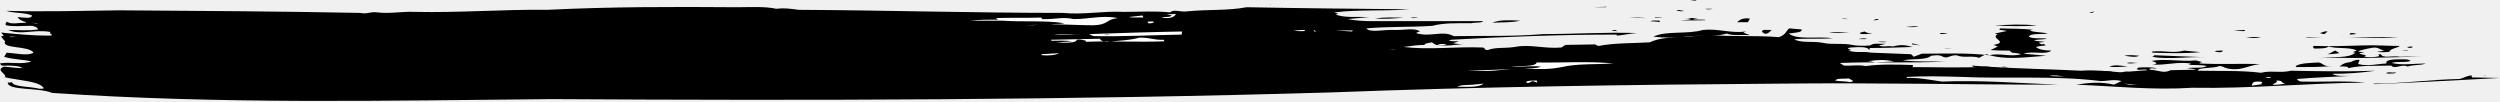
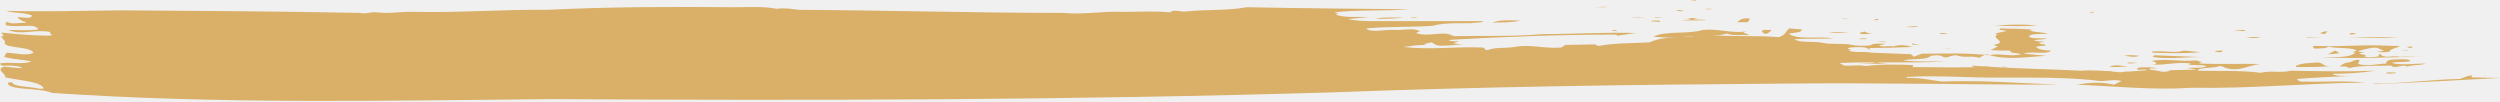
<svg xmlns="http://www.w3.org/2000/svg" version="1.1" id="Layer_1" x="0px" y="0px" viewBox="0 0 484.3 19.6" style="enable-background:new 0 0 484.3 19.6;" xml:space="preserve">
  <style type="text/css">
- 	.st0{fill:#FFFFFF;}
+ 	path{fill:#daaf67;}
</style>
  <g>
    <path d="M106.9,19.2C74,19.5,42.6,20.2,10.1,18c-2.6-1.1-8.6-0.4-8.6-2c0.3,0,0.6,0,0.8-0.1c0.3,1,3.4,0.8,5.4,1.3   c0.3,0,0.6,0,0.8-0.1c-0.8-1.4-4.9-1.5-7.9-2.2c0.1,0,0.3,0,0.4,0.1c0.3-0.8-2-1.4-0.2-2.1c1.2,0.1,2.3,0.3,3.5,0.3   c-0.3-0.4-1.8-0.5-2.8-0.5c-0.5,0-1.2,0.1-1.3-0.1c-0.2-0.2-0.1-0.2-0.3-0.3c2.2-0.4,4.2,0.3,6.2-0.4c-1.7-0.4-3.8-0.4-5.3-0.9   c0.2-0.3,0.3-0.5,0.5-0.8c1.7,0.1,4.1,0.7,5.2,0C5.6,8.8,0.2,9.5,1,8C0.7,7.7,0.4,7.4,0.2,7C0.4,7,0.6,7,0.7,7   C0.6,6.7,0.4,6.5,0.2,6.3C3,6.6,6.4,6.9,9.1,6.9c2.1,0,0.1-0.3,0.7-0.7C6.5,5.6,4.1,6.9,1.6,5.8c2.1,0,3.8,0.2,5.8-0.1   C7.3,5.4,6.8,5,5.8,5C4.2,5,2.7,5.2,1.2,4.9c-0.3-0.3,0-0.4,0.1-0.7c1,0.6,2.1,0.2,3.6,0.2c0.1,0,0.1-0.1,0.2-0.1   c-1-0.3-1.4-0.5-1.7-1C4.7,3.4,6.1,3.7,6.2,3c-1.3-0.6-3.5-0.4-5-0.9c7.4,0.2,14.6,0,22-0.1c15.5,0.1,31.1,0.2,46.6,0.5   c1.4,0.3,1.9-0.3,3.3-0.1c2.4,0.3,4.6-0.2,7.2-0.1c8.6,0.2,17.1-0.5,25.8-0.4c12.2-0.6,24.3-0.6,36.6-0.5c2.6,0,5.3-0.2,7.7,0.3   c1.7-0.2,2.7,0,4.3,0.2c17.1,0.1,34.1,0.6,51.2,0.6c4,0.4,7.7-0.4,11.8-0.2c3.1,0,6-0.2,9,0.1c0.6-0.7,2,0,3.3-0.2   c3.9-0.4,7.8-0.1,11.5-0.8c10.5,0.2,21,0.3,31.5,0.4c-4.8,0.4-9.7,0-14.5,0.6c0.3,0.1,0.5,0.2,0.8,0.3c-0.3,0-0.4,0.1-0.6,0.1   c1.7,0.7,4.1,0.4,6.5,0.5c-1.4,0.1-2.7,0.3-4.1,0.4c1.4,0.3,3.1,0.4,4.9,0.4c7.1,0,14.2,0,21.3,0c-0.2,0.4-1.6,0.2-2.3,0.4   c-2.7,0-5.3-0.1-7.5,0.5c-4.2,0.3-8.6,0.1-12.8,0.5c0.6,0.9,3.6,0.2,5.1,0.3c2.3,0.1,4.2-0.5,5.3,0.3c-0.4,0-0.5,0.2-0.8,0.3   c2.7,0.9,5.2-0.6,7.3,0.6c5.8-0.1,11.6,0.1,17.4-0.4c6.1,0,12.1-0.4,18.1-0.2c-1.4,0.1-2.6,0.4-3.9,0.5c0-0.1,0-0.1,0-0.2   c-10.9,0-21.4,0.4-32.1,1c-0.2,0.1-0.4,0.2-0.5,0.2c0.7,0.1,1.3,0.1,2,0.1c-0.4,0.1-0.8,0.3-1.1,0.4c0.8,0.1,1.4,0.2,2.2,0.1   c-1.9,0.2-3.5,0.5-5.5,0.2c-0.3-0.2-0.6-0.3-0.8-0.5c-0.5,0.1-1.9,0.3-1.3,0.5c-1.5,0-2.8,0.2-4.2,0.4c5,0.6,10.1-0.1,15.2,0.1   c0.7,0,0.3,0.5,1.1,0.5c1.5-0.6,3.3-0.3,5.2-0.6c3.1-0.6,5.7,0.4,9.1,0.1c0.3-0.2,0.5-0.4,0.8-0.5c1.9,0,3.8-0.1,5.8-0.1   c0,0.2,0.4,0.2,0.6,0.3c3-0.6,6.6-0.5,9.9-0.7c2.9-1.4,7.2-0.8,11-1.5c4.6,0.5,9.3,0.1,14,0.5c1.4-0.5,1.3-1.1,2-1.7   c0.8,0.1,1.6,0.1,2.4,0.2c0.2,0.6-1.2,0.6-2.5,0.8c1.7,1.3,5.5,0.5,8.6,0.9c-2.5,0.2-5,0-7.5,0.2c1.2,0.8,3.6,0.3,5.5,0.7   c1.9,0.4,3.7,0,5.7,0.4c0.8,0.2,2.4,0.2,3.5,0.1c0.6-0.5,1.8-0.3,3-0.3c-0.4,0.1-0.9,0.2-1.3,0.3c0.7,0.4,1.7,0,2.7,0.2   c1.5-0.4,2.4-0.3,3.8,0.1c-2.8,0.1-5.5,0.2-8.3,0.2c0,0.1,0,0.3-0.1,0.4c-0.2-0.7-2-0.6-3.5-0.5c-0.3,0-0.6,0.1-0.6,0.2   c0,0.1,0.7,0.2,0.5,0.3c-0.2,0.1-0.2,0-0.4,0.1c1.4,0.5,2.8,0.1,4.4,0.4c2.6,0.1,5.2,0.2,7.7,0.3c0.2,0.2,0.4,0.3,0.5,0.5   c0.5-0.2,1.1-0.4,1.6-0.6c4.5,0,8.6-0.2,13,0.3c2.2-0.5,4.2,0.4,6.2-0.2c-0.4-0.2-1.1-0.2-1.8-0.3c0.1-0.1-0.3-0.2-0.4-0.4   c-1.3,0-2.4,0-3.7-0.1c0.5-0.2,1-0.5,1.4-0.7c-0.3-0.1-0.5-0.2-0.8-0.3c3.1-0.6-0.8-1.2,0.8-2.1c-0.3,0-0.4-0.1-0.6-0.1   c0.8-0.2,1.6-0.3,2.4-0.5c-0.8-0.2-1.9-0.1-1.3-0.5c2.2,0.1,4.4,0,6.4,0.3c-0.1,0-0.7,0-0.6,0.1c0.6,0.4,2.4,0.3,3.4,0.6   c-1.5,0.2-3.3-0.1-3.7,0.6c0.9,0.5,2.2,0.2,3.6,0.4c-0.8,0.2-1.9,0.1-2.6,0.3c0.5,0.2,1.3,0.2,2.1,0.3c-0.3,0.1-1.2,0.1-1.1,0.2   c0.1,0.1,0.3,0.2,0.5,0.3c0.1,0,0.3-0.1,0.4-0.1c0.1,0.1,0.3,0.2,0.4,0.3c-0.7,0.1-1.3,0.1-1.9,0.3c0.6,0.5,1.6,0.7,3,0.7   c-1.1,0.9-3.6,0-5.4,0.6c1.5,0.1,2.9,0.3,4.4,0.4c-4.3,0.3-8.1,0.9-11.6-0.3c-0.5,0.2-0.9,0.4-1.4,0.7c-1.4-0.5-3,0.1-4.4-0.5   c-1.5,0-1.7,0.8-2.8,0.2c-0.6-0.3-1.1-0.2-2.1-0.1c-1,0.9-3.6,0.5-5.5,0.9c2.8,0.3,5.6,0.2,8.5,0.2c-6.9,0.4-13.8,0-20.7,0.3   c0.3,0.2,0.5,0.3,0.8,0.5c1.5,0.1,2.8-0.2,4.2,0.1c3-0.4,6-0.3,9.2-0.2c0,0.1-0.1,0.3-0.1,0.4c4.8,0,9.6,0.2,14.3-0.1   c6.1,0.4,12.3,0.5,18.4,0.8c2.4-0.2,5.1,0.1,7.5,0.3c1.8-0.1,3.5-0.3,5.3-0.4c-0.4-0.3-1.2,0-1.8-0.1s0.1-0.3,0-0.4   c1.3-0.1,2.4-0.1,3.6,0.1c-0.5,0.2-1.4-0.2-1.4,0.3c1.9,0.1,2.7,0.8,4.1,0.1c1.6,0,3.2-0.1,4.9-0.1c-0.4-0.2-1.1-0.2-1.7-0.3   c1.4-0.2,2.9,0.1,3.8-0.4c-1.1-0.3-2.4-0.1-3.6-0.3c0.2,0,0.5-0.1,0.5-0.2c-2.8-0.4-4.7,0.4-7.6,0.2c0.4,0,1.1-0.1,0.9-0.3   c-0.2-0.2-0.6-0.3-0.9-0.4c2.8-0.5,5.6,0.2,8.6-0.1c0.4,0.1,0.7,0.2,1.1,0.3c0.4,0.1-0.8,0.1-0.3,0.3c3.9,0.2,7.7,0,11.6,0.1   c-2.4,0.3-3.9,1.5-6.5,0.8c-0.5-0.1-0.6-0.4-1.4-0.4c-1.1,0.5-4.2,0.2-4.1,0.9c4.2,0.1,8.2-0.1,12.2,0.4c1.9-0.5,3.8,0.1,5.8-0.4   c5.5,0.1,10.9,0.2,16.4,0c-2.8,0.4-5.4,0.6-8.4,0.6c0.7,0.5,2.2,0.4,3.6,0.4c-3.5,0.2-7,0.3-10.4,0.6c0,0.2,0.4,0.5,0.9,0.5   c4.2,0.1,8.2-0.2,12.3,0.2c-11.3,0.1-22.1,1.2-33.5,1c-7.8,0.5-14.8-0.3-22.5-0.6c2.7-0.4,4.7-0.6,7.3,0c0.5-0.2,1-0.5,1.5-0.7   c-1.6-0.4-2.5,0-4.1,0c-8.9-1.1-17.8-0.4-26.9-0.8c-3.6-0.1-7-0.2-10.6,0c0,0.1,0,0.1-0.1,0.2c2.5-0.1,4.6,0.4,6.9,0.7   c7.6-0.3,14.9,0.3,22.5,0.6c-18.1,0-35.3-0.4-53.7-0.2c-28.9,0.2-58.2,0.6-87.1,1.7C207.4,19.4,157,19.5,106.9,19.2z" />
    <path class="st0" d="M282.3,16.8c0.6-0.4,2.2-0.3,3.1-0.4c0.9-0.1,1.2-0.1,2-0.2C286.5,17,284.1,16.8,282.3,16.8z" />
    <path class="st0" d="M296,16.1c-0.2,0-0.4-0.2-0.3-0.3c0.4-0.2,1.3-0.2,2-0.2c0,0.1,0.1,0.3,0.1,0.4c-0.3-0.1-0.6-0.2-0.9-0.3   C296.5,15.9,296.3,16,296,16.1z" />
    <path class="st0" d="M355.5,15.6c0.4-0.5,1.6-0.3,2.7-0.4c0.3,0.3,1.4,0.5,0.2,0.7C357.5,15.7,356.4,15.8,355.5,15.6z" />
    <path class="st0" d="M295.3,13.3c1.2-0.1,2.4,0,3.2-0.4c-1.9-0.2-3.8,0.1-5.8,0c1.9-0.2,4.7,0.1,5-0.8c5,0.1,10-0.3,14.9,0.2   c-3.4,0.2-7.1,0-10.1,0.7C300,13.5,298.1,13.4,295.3,13.3z" />
    <path class="st0" d="M292.8,13.4c-1.3,0.1-2.3,0.2-3.7,0.3c-1.4,0.1-3.4,0-4.9,0C287.1,13.6,289.9,13.5,292.8,13.4z" />
    <path class="st0" d="M360.1,12.3c1.1-0.1,2.3,0.1,3.2-0.2c-0.6-0.1-1-0.3-1.7-0.2c1.9-0.3,3.5-0.4,5.3,0c-1.2,0.1-2.4,0.1-3.6,0.2   c0.8,0.1,1.6,0.2,2.4,0.3C363.8,12.3,361.9,12.4,360.1,12.3z" />
    <path class="st0" d="M397,14.7c1-0.2,2,0,2.9,0.1C398.9,14.8,398,14.8,397,14.7z" />
    <path class="st0" d="M414.1,16.3c-0.5,0-1.1,0.1-1.6,0.1c-0.3-0.1-0.7-0.1-1-0.2C412.3,16.3,413.2,16.3,414.1,16.3z" />
    <path d="M382,12.7c1.2,0.1,2.4,0.2,3.6,0.2C384.2,13,382.5,13.4,382,12.7z" />
    <path class="st0" d="M299.7,10.9c-0.4,0-0.7,0-1.1,0.1C299,10.9,299.3,10.9,299.7,10.9z" />
    <path class="st0" d="M297.7,11c-0.4,0-0.7,0-1.1,0.1C297,11,297.3,11,297.7,11z" />
    <path d="M387.8,13c0.3-0.2,0.7,0,1.2,0C388.6,13.1,388.3,13,387.8,13z" />
    <path d="M407,13.9c0.7-0.2,1.4-0.1,2.2,0C408.8,14.1,407.7,14,407,13.9z" />
    <path d="M412.3,13.9c0,0.1-0.1,0.1-0.1,0.2c-0.3-0.1-0.5-0.1-0.8-0.2C411.7,13.9,412,13.9,412.3,13.9z" />
    <path class="st0" d="M437.4,15.8c0.2,0,0.6,0,0.8,0.1c0.2,0.1-0.4,0.3,0,0.4c-0.7,0.1-1.3,0.2-2,0.3   C436.4,16.2,436.2,15.8,437.4,15.8z" />
    <path class="st0" d="M270.4,9.5c-0.2,0-0.4,0.1-0.6,0.1c-0.4,0-0.9,0-1.3,0C269.1,9.6,269.7,9.6,270.4,9.5z" />
    <path class="st0" d="M440.2,16.4c0.4-0.3,1.1-0.4,0.8-0.8c1.4,0,0.7,0.4,1.7,0.6C441.9,16.3,441.1,16.5,440.2,16.4z" />
    <path d="M408.6,12.9c1.1-0.4,2.3-0.2,3.6,0C410.8,12.9,409.9,13.1,408.6,12.9z" />
    <path class="st0" d="M278.4,8.8c0.2-0.3,1.4-0.4,1.8-0.1C279.6,8.8,279,8.8,278.4,8.8z" />
    <path d="M376.6,9.4c0.5-0.1,1,0,1.6,0C377.6,9.4,377.1,9.4,376.6,9.4z" />
    <path d="M320.3,7.1c2.4-1.2,6.6-0.4,9.6-1.3c3.1-0.3,5.3,0.7,8.4,0.3c-0.2,0.1-0.4,0.1-0.6,0.2c0.4,0.2,0.8,0.3,1.3,0.5   c-1.7-0.1-3.2,0.2-4.5-0.3c-2.6,0.8-6.1,0.1-9.1,0.8C323.6,7.3,322,7.3,320.3,7.1z" />
    <path d="M370.4,8.4c0.6,0.1,1.1,0.3,1.7,0.4c-0.6-0.1-1.2-0.1-1.7-0.2C370.4,8.5,370.4,8.5,370.4,8.4z" />
    <path d="M363.7,8.1c0.6-0.1,1.2,0,1.8,0C364.9,8.3,364.3,8.1,363.7,8.1z" />
    <path d="M412,12.2c0.7-0.2,1.4,0,2.2,0C413.4,12.2,412.7,12.4,412,12.2z" />
    <path d="M360,7.6c0.5-0.2,1.1-0.2,1.7-0.1C361.2,7.7,360.5,7.5,360,7.6z" />
    <path class="st0" d="M438.8,15.1c0.2-0.1,1-0.3,1.1-0.1C440.1,15.1,439.1,15.1,438.8,15.1z" />
    <path d="M341.4,6.2c-0.2-0.2,0.1-0.5,0.9-0.4c0.2,0,0.7,0,0.9,0C342.8,6.2,342.1,7,341.4,6.2z" />
    <path d="M459.8,16.2c5.8,0,11-0.8,16.7-0.9c0.8-0.2,1.3-0.6,2.3-0.7c0,0.1,0,0.3,0.1,0.4c1.8,0,3.6,0.1,5.4,0.1   c-8.1,0.4-16.1,0.9-24.3,1.2C460,16.3,459.9,16.3,459.8,16.2z" />
    <path d="M312.2,6c0.2-0.1,0.4-0.2,0.7-0.2c0.2,0.1,0.4,0.2,0.6,0.4C313.2,5.9,312.8,6,312.2,6z" />
    <path class="st0" d="M201.7,10.5c1.2-0.1,2.3-0.1,3.5-0.2c-0.8,0.4-2,0.5-3.3,0.4C201.8,10.6,201.7,10.5,201.7,10.5z" />
    <path d="M354.3,6.3c1.3-0.2,2.7,0,4.1,0.1C356.9,6.4,355.6,6.4,354.3,6.3z" />
    <path d="M360.3,6.5c-0.2-0.2,0.7-0.3,0.9-0.4c0.1,0.1,0.6,0.3,0.8,0.3c0.2,0.1,0.7-0.1,0.6,0C362.3,6.6,360.7,6.7,360.3,6.5z" />
    <path d="M411.5,10.8c0.9-0.2,1.9-0.1,2.9,0C413.6,11.2,412.5,10.9,411.5,10.8z" />
    <path d="M416.8,11c0.4,0,0.4-0.1,0.5-0.3c3.4,0.1,6.8,0.3,10.2,0.4C423.7,10.9,420.3,11.6,416.8,11z" />
    <path d="M375.8,6.5c-0.1-0.2,1.2-0.1,1.5,0C377,6.5,375.9,6.7,375.8,6.5z" />
    <path d="M319.7,4.1c0.5-0.2,1.2-0.1,1.8-0.1c0,0.1,0,0.2,0,0.3C320.9,4.1,320.2,4.2,319.7,4.1z" />
    <path class="st0" d="M210.2,8.1c0.3-0.1,0.3-0.2-0.2-0.3c-0.4-0.1-0.9-0.2-1.4-0.1c-0.1,0.7-2.5,0.6-4,0.5c1.1-0.1,2.2-0.1,3.1-0.2   c-1.3-0.2-2.7-0.1-4-0.1c0-0.1-0.1-0.1-0.1-0.2c3.2-0.1,6.3-0.1,9.5-0.2c0,0.2,0.4,0.6,1.3,0.6c2.2-0.2,4.6-0.3,6.3-0.8   c1.9-0.1,2.8,0.5,4.7,0.4c0.1,0.1,0.1,0.2,0.2,0.3C220.4,8.2,215.3,7.9,210.2,8.1z" />
    <path d="M336.5,4.3c0.5-0.4,1-0.9,2.5-0.7c-0.1,0.2-0.3,0.5-0.4,0.7C337.8,4.3,337.2,4.3,336.5,4.3z" />
    <path d="M444.7,12.8c1-0.6,2.8-0.6,4.5-0.7c1.1,0.3,0.8,0.8,2.5,0.7c-2.3,0.2-4.5,0.2-6.9,0.2C444.9,12.9,444.8,12.9,444.7,12.8z" />
    <path d="M325.4,4c0.7-0.1,1.5-0.1,2.2-0.3c-0.4-0.2-0.9-0.2-1.5-0.2c0.9,0,1.9,0,2.8,0c-0.3,0.1-0.7,0.1-1,0.2   c0.7,0.2,2.2,0,2.6,0.2C328.8,4,327.1,3.9,325.4,4z" />
    <path class="st0" d="M262.1,5.9C262,6,262,6,261.9,6.1c-1.1-0.1-2.1-0.1-3.2-0.2C259.8,5.9,261,5.9,262.1,5.9z" />
    <path d="M462.2,14.2c0.5-0.4,1.2,0,1.9-0.2C464.3,14.3,462.6,14.3,462.2,14.2z" />
    <path d="M416.9,10.2c0.2-0.1,0-0.1-0.1-0.2c2.3-0.3,4.2,0.4,6.3-0.2c1.1,0.1,2.1,0.2,3.2,0.3C423.2,10.4,420.1,10.3,416.9,10.2z" />
    <path d="M369.2,5.2c0.9,0,1.6-0.2,2.5-0.1C370.9,5.3,370.1,5.3,369.2,5.2z" />
    <path d="M331.6,3.8c0.1-0.1,0.2-0.2,0.4-0.3C331.8,3.6,331.7,3.7,331.6,3.8z" />
    <path class="st0" d="M254.5,5.8c0.2,0.1,0.3,0.2,0.5,0.3c-0.1,0-0.3,0-0.4,0C254.6,6,254.5,5.9,254.5,5.8z" />
    <path d="M289.1,4.4c1.4-0.6,3.4-0.5,5.4-0.4C292.9,4.4,291,4.3,289.1,4.4z" />
    <path d="M453.2,12.9c0.4-0.3,0.8-0.7,1.7-0.8c0.9-0.1,1.1-0.6,2.2-0.5c-0.1,0.3-0.2,0.5-0.3,0.8c1.9,0.5,3.5,0,5.5-0.1   c-0.3-0.9,1.9-0.8,3.6-0.8c0.7,0,0.7,0.1,1.1,0.3c-1.1,0.4-2.6,0-3.7,0.4c2.1,0.5,4.3,0.1,6.6,0.1c-0.9,0.4-2.5,0.2-3.5,0.6   c-1.1-0.6-2.4,0.6-3.2-0.2c-3,0.1-5.6-0.1-8.3,0.5C455.1,12.9,453.9,12.8,453.2,12.9z" />
    <path class="st0" d="M250.5,5.9c0.7,0,1.4-0.1,2.2-0.1c0,0.1,0.1,0.1,0.1,0.2C251.9,6.1,251.3,6,250.5,5.9z" />
    <g>
      <path d="M322.1,3.4c-0.5,0-1,0-1.5,0c0,0,0-0.1,0-0.1C321.1,3.3,321.6,3.3,322.1,3.4C322.1,3.4,322.1,3.4,322.1,3.4L322.1,3.4z" />
      <path d="M321.3,3.4" />
    </g>
    <path d="M315.7,3.4c1,0,2.1,0,3.1,0.1C317.8,3.5,316.7,3.5,315.7,3.4C315.7,3.4,315.7,3.4,315.7,3.4z" />
    <path class="st0" d="M211.9,7c-0.3-0.1-0.6-0.2-0.9-0.4c6-0.2,12-0.4,18-0.5c0,0.2-0.1,0.4-0.1,0.6C223.3,6.8,217.6,7.1,211.9,7z" />
    <path d="M481,14.6c0.2,0,0.5-0.1,0.7-0.1C481.5,14.6,481.2,14.6,481,14.6z" />
    <path d="M362.8,3.9c0.4,0,0.5-0.3,1-0.2C364.3,3.8,363.2,4,362.8,3.9z" />
    <path d="M358,3.7c-0.4,0-0.9,0-1.3-0.1C357.1,3.6,357.6,3.6,358,3.7z" />
    <path d="M215.1,6.7c-0.4,0-0.9,0-1.3,0.1C214.2,6.8,214.6,6.8,215.1,6.7z" />
    <path d="M429,9.9c0.5-0.1,1-0.1,1.6-0.1C430.6,10.2,429.6,10.2,429,9.9z" />
    <path d="M386.4,5c2.8-0.3,5.4-0.3,8.2-0.1C391.9,5.2,389.2,5,386.4,5z" />
    <path d="M324.7,2c0.7-0.2,0.9,0.1,1.5,0.1C325.8,2.3,325.1,2.1,324.7,2z" />
    <path class="st0" d="M204.1,6.8c1.7-0.3,3.6-0.2,5.5-0.2C207.8,6.6,206,6.7,204.1,6.8z" />
    <path d="M273.2,3.4c0.5,0,1,0,1.5-0.1C274.3,3.5,273.7,3.6,273.2,3.4z" />
    <path d="M266.4,3.6c1.6-0.3,3.7-0.2,5.5-0.2C270.1,3.6,268.3,3.7,266.4,3.6z" />
    <path d="M449.6,11.1c2.8-0.1,5.4,0.2,6.7-0.9c-1.3-0.1,0.6-0.3,0.1-0.5c-1.5-0.6-3.7-0.2-5.3-0.7c-0.4,0.4-1.6,0.4-2.7,0.4   c-0.3,0-0.4-0.4-0.2-0.5c3.2,0.1,6.4,0,9.6-0.1c2.3-0.1,4.6,0.1,6.9,0.1c0.1,0,0.3,0,0.2,0c-0.4,0.4-1.9,0.5-2,1.1   c0,0.1-2.2,0.2-2.4,0c0.5,0,0.9-0.1,1.4-0.2c-1.1-0.2-1.1-0.8-2.6-0.5c-0.7,0.1-1.8,0.4-2.5,0.6c0.3,0.2,0.9,0.2,1.2,0.3   c0.8,0-1.1,0-0.9,0.2c0.3,0.2,1.8,0.2,0.9,0.6c0.9,0.1,2.1,0.1,2.8-0.1c0.3-0.1-0.5-0.4,0.4-0.4c0.5,0.9,2.1,0.2,3.8,0.5   c1.8-0.1,3.7,0,5.5-0.1C463.5,11.1,456.7,11.4,449.6,11.1z" />
    <path d="M330.3,1.7c0.5,0,1,0,1.5,0C331.4,1.8,330.8,1.9,330.3,1.7z" />
    <path d="M311.3,1.3c-0.1,0-0.2,0.1-0.2,0.1c-0.8,0-1.6,0-2.5,0C309.5,1.4,310.4,1.3,311.3,1.3z" />
    <path d="M450.9,10.5c0.7-0.2,0.9-0.5,1.5-0.7c0.3,0.2,0.5,0.3,0.8,0.5C452.4,10.4,451.8,10.5,450.9,10.5z" />
    <path class="st0" d="M222.3,4.2c0.4,0,0.6-0.1,1.1,0c0.5,0.1-0.4,0.4-0.9,0.3C222.4,4.5,222.4,4.4,222.3,4.2z" />
    <path class="st0" d="M203.5,4.7c0.9-0.1,1.9,0,2.7-0.2c-3.8-0.6-8-0.2-12-0.5C192.1,4,190,4,188,4c1.8-0.2,3.5-0.2,5.4-0.2   c-0.2-0.1-0.3-0.2-0.5-0.3c2.9-0.1,5.9,0,8.8-0.1c0.1,0.1,0.1,0.2,0.2,0.3c2.3,0.1,4-0.5,6.1,0c3,0,5.6-0.8,8.5-0.2   c-2.4,0.3-1.7,1.3-4.7,1.4C209.6,4.9,205.9,4.7,203.5,4.7z" />
    <path d="M405.7,2.2c-0.1,0.1-0.2,0.2-0.4,0.3c-0.2,0-0.4,0-0.6,0C405,2.4,405.4,2.3,405.7,2.2z" />
    <path d="M328.7,0c-0.1,0.1-0.2,0.1-0.4,0.2c-0.3,0-0.6,0-0.9,0C327.9,0.1,328.3,0.1,328.7,0z" />
    <path class="st0" d="M201.1,4.8C201.2,4.8,201.2,4.8,201.1,4.8c-0.8,0.1-1.7,0.1-2.5,0.1C199.5,4.9,200.3,4.8,201.1,4.8z" />
    <path class="st0" d="M225,3.4c0.7-0.2,1.7,0,2-0.4c-0.3-0.1-0.7-0.1-1-0.2c0.6,0,1.2-0.1,1.8-0.1C227.5,3.3,226.7,3.7,225,3.4z" />
    <path class="st0" d="M218.7,3.3c0.9-0.1,1.7-0.2,2.6-0.3c0.1,0.1,0.1,0.2,0.2,0.4C220.5,3.3,219.6,3.5,218.7,3.3z" />
    <path d="M465.1,9.8c0.5,0,1,0,1.5,0C466.1,10,465.6,9.8,465.1,9.8z" />
    <path d="M435.1,7.3c0.9-0.1,1.9-0.2,2.9-0.1C437,7.4,436.1,7.4,435.1,7.3z" />
    <path d="M466.3,9.1c0.2,0,0.8-0.1,0.9-0.1C467.8,9.1,466.7,9.5,466.3,9.1z" />
    <path d="M450.1,7.2c-0.8,0-2.1,0.1-2.8,0.1c-0.6,0-0.5-0.1-0.9-0.1C447.7,7.2,448.9,7.2,450.1,7.2z" />
    <path d="M432.8,6c0.5-0.2,1.3-0.1,1.9-0.2c0.1,0.1,0.2,0.1,0.3,0.2C434.2,6.1,433.5,5.9,432.8,6z" />
    <path d="M247,0.8c-0.4,0-0.9,0-1.3,0.1C246.2,0.8,246.6,0.8,247,0.8z" />
    <path d="M452.6,7.1c4,0.2,8,0,12,0.1C460.6,7.5,456.6,7.2,452.6,7.1z" />
    <path d="M449.4,6.4c0.6-0.1,0.7-0.4,1.5-0.3c-0.2,0.2-0.4,0.3-0.6,0.5C450,6.6,449.7,6.5,449.4,6.4z" />
    <path d="M455.6,6.4c0.4,0,0.7,0.1,0.9,0.2c-0.4,0-0.9,0.1-1.3,0.1C455.2,6.5,455.2,6.4,455.6,6.4z" />
    <path class="st0" d="M1.8,7.1c0.5,0,1,0,1.5,0c-0.4,0-0.8,0.1-1.2,0.1C2,7.2,1.9,7.1,1.8,7.1z" />
    <path class="st0" d="M6,4.4c0.5,0,0.9,0.1,1.4,0.1c-0.2,0-0.4,0.1-0.6,0C6.5,4.5,6.2,4.4,6,4.4z" />
  </g>
</svg>
